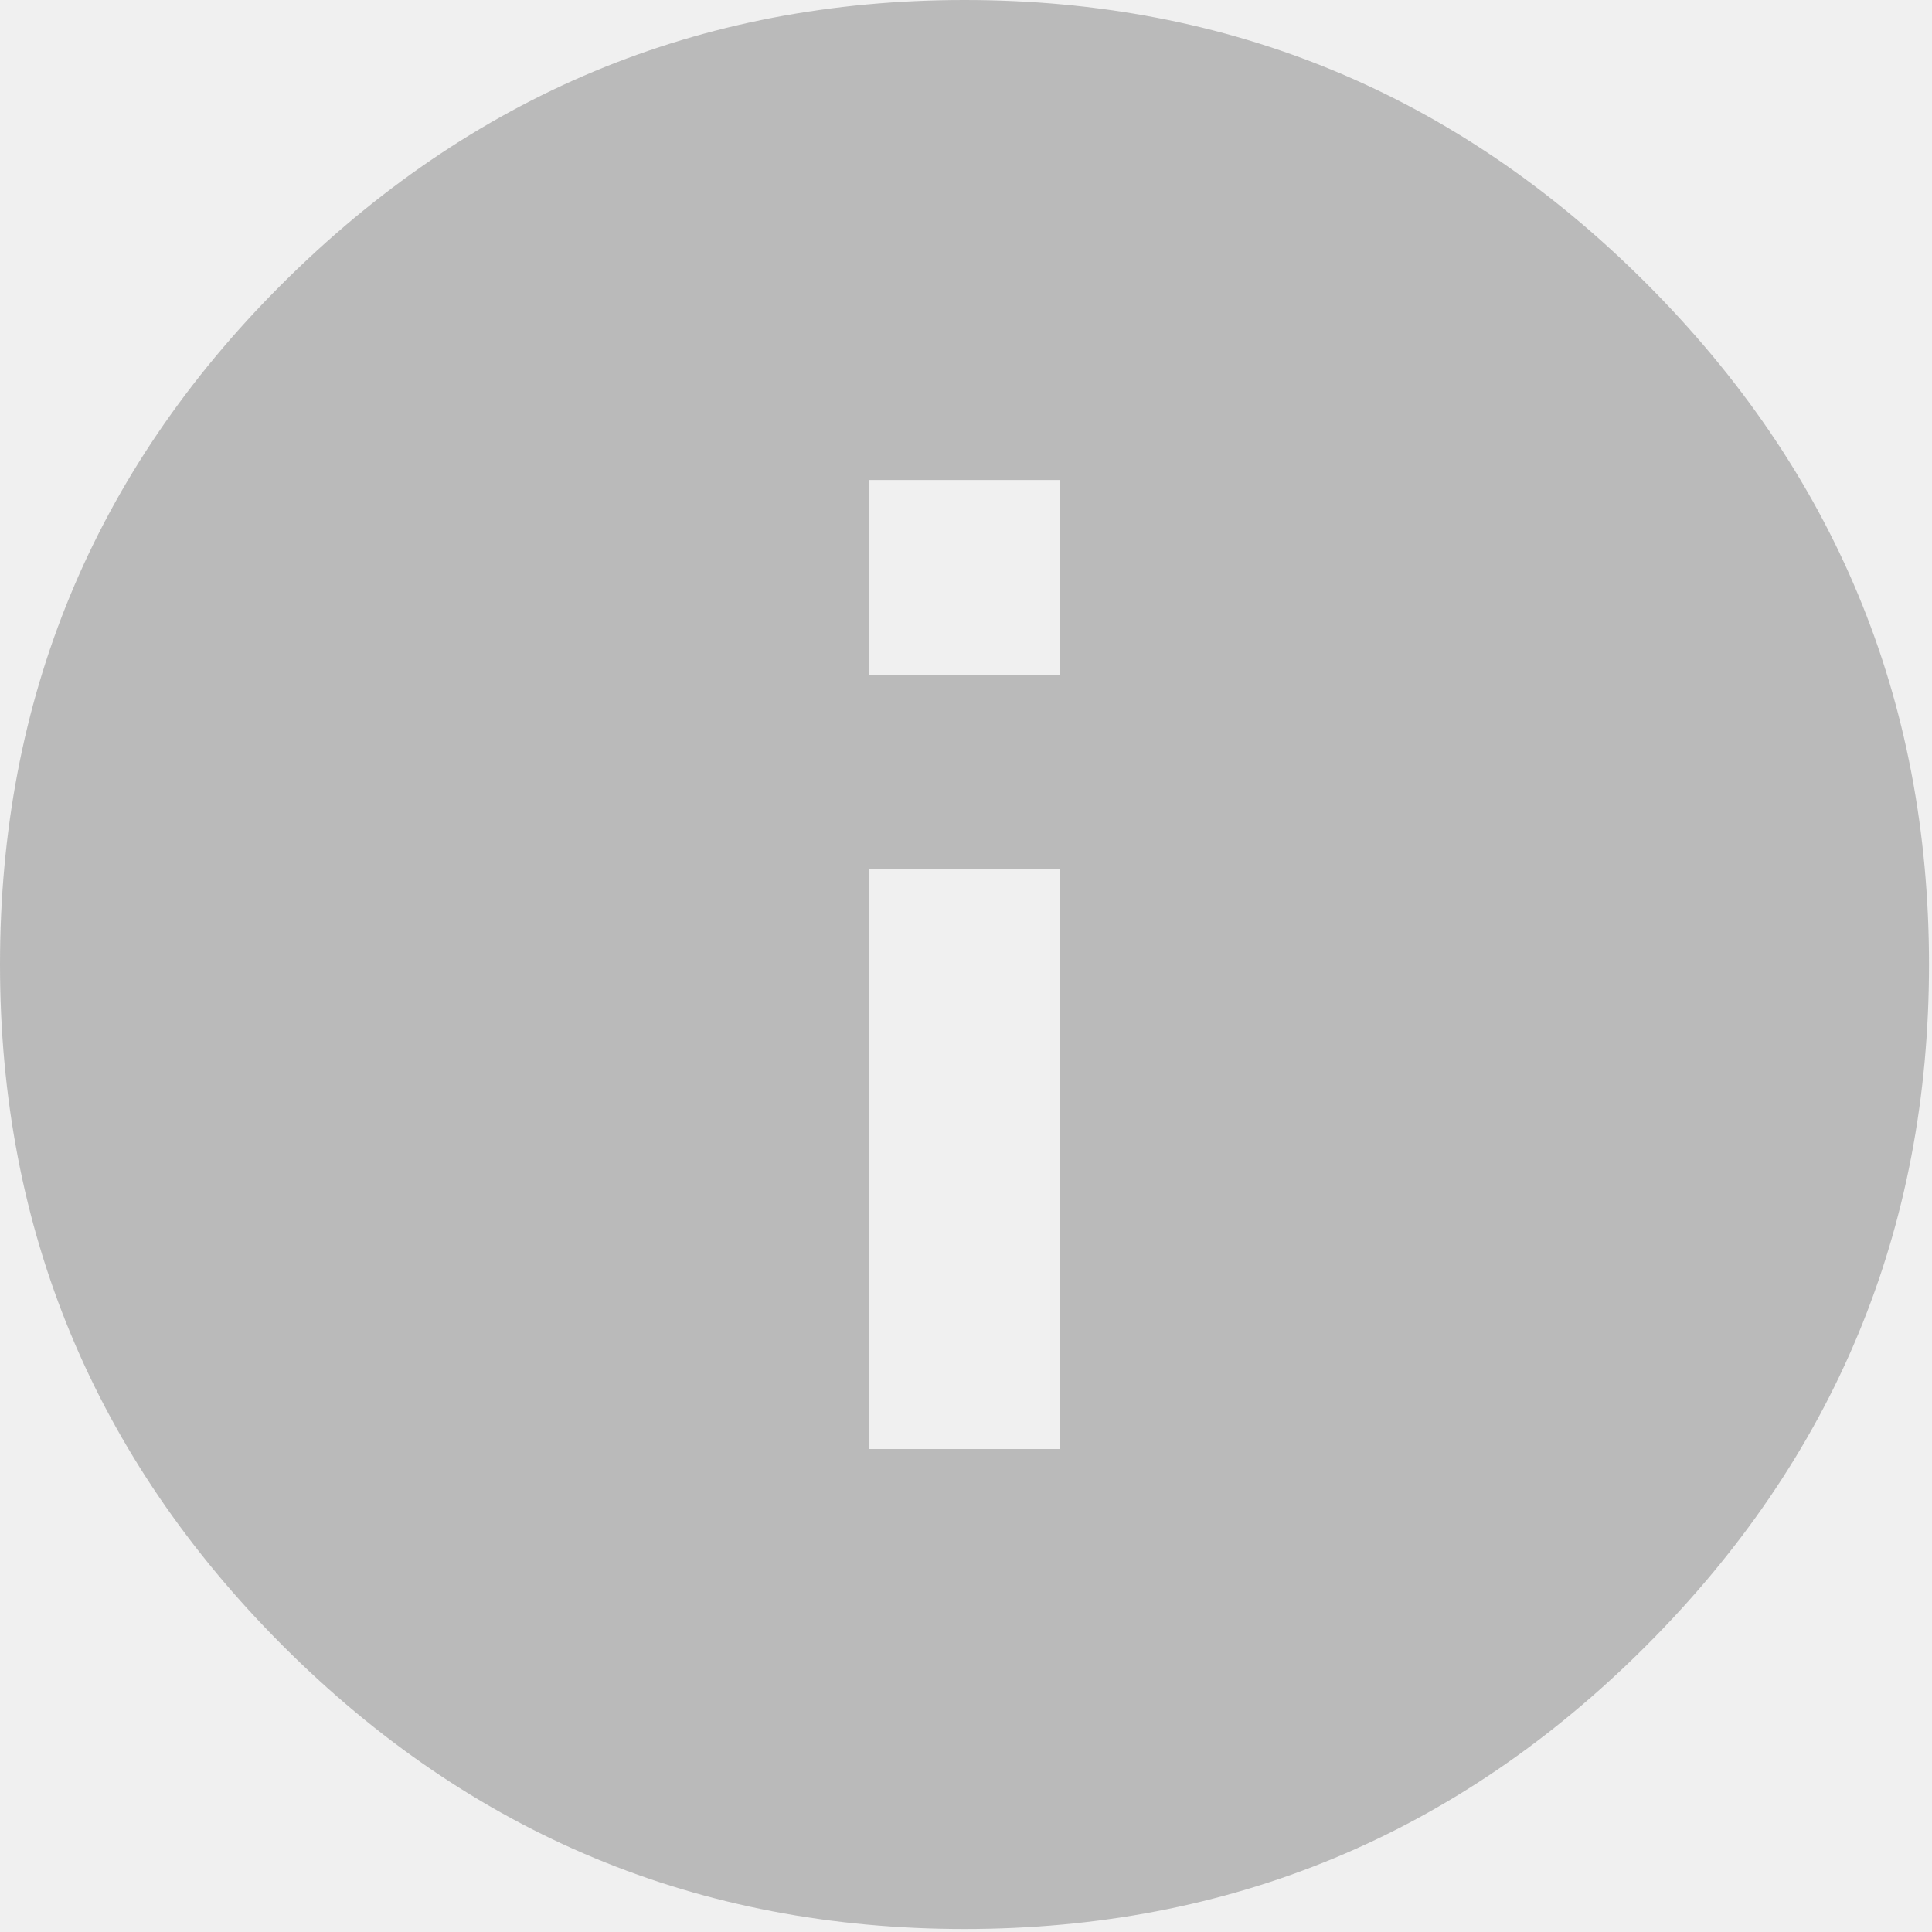
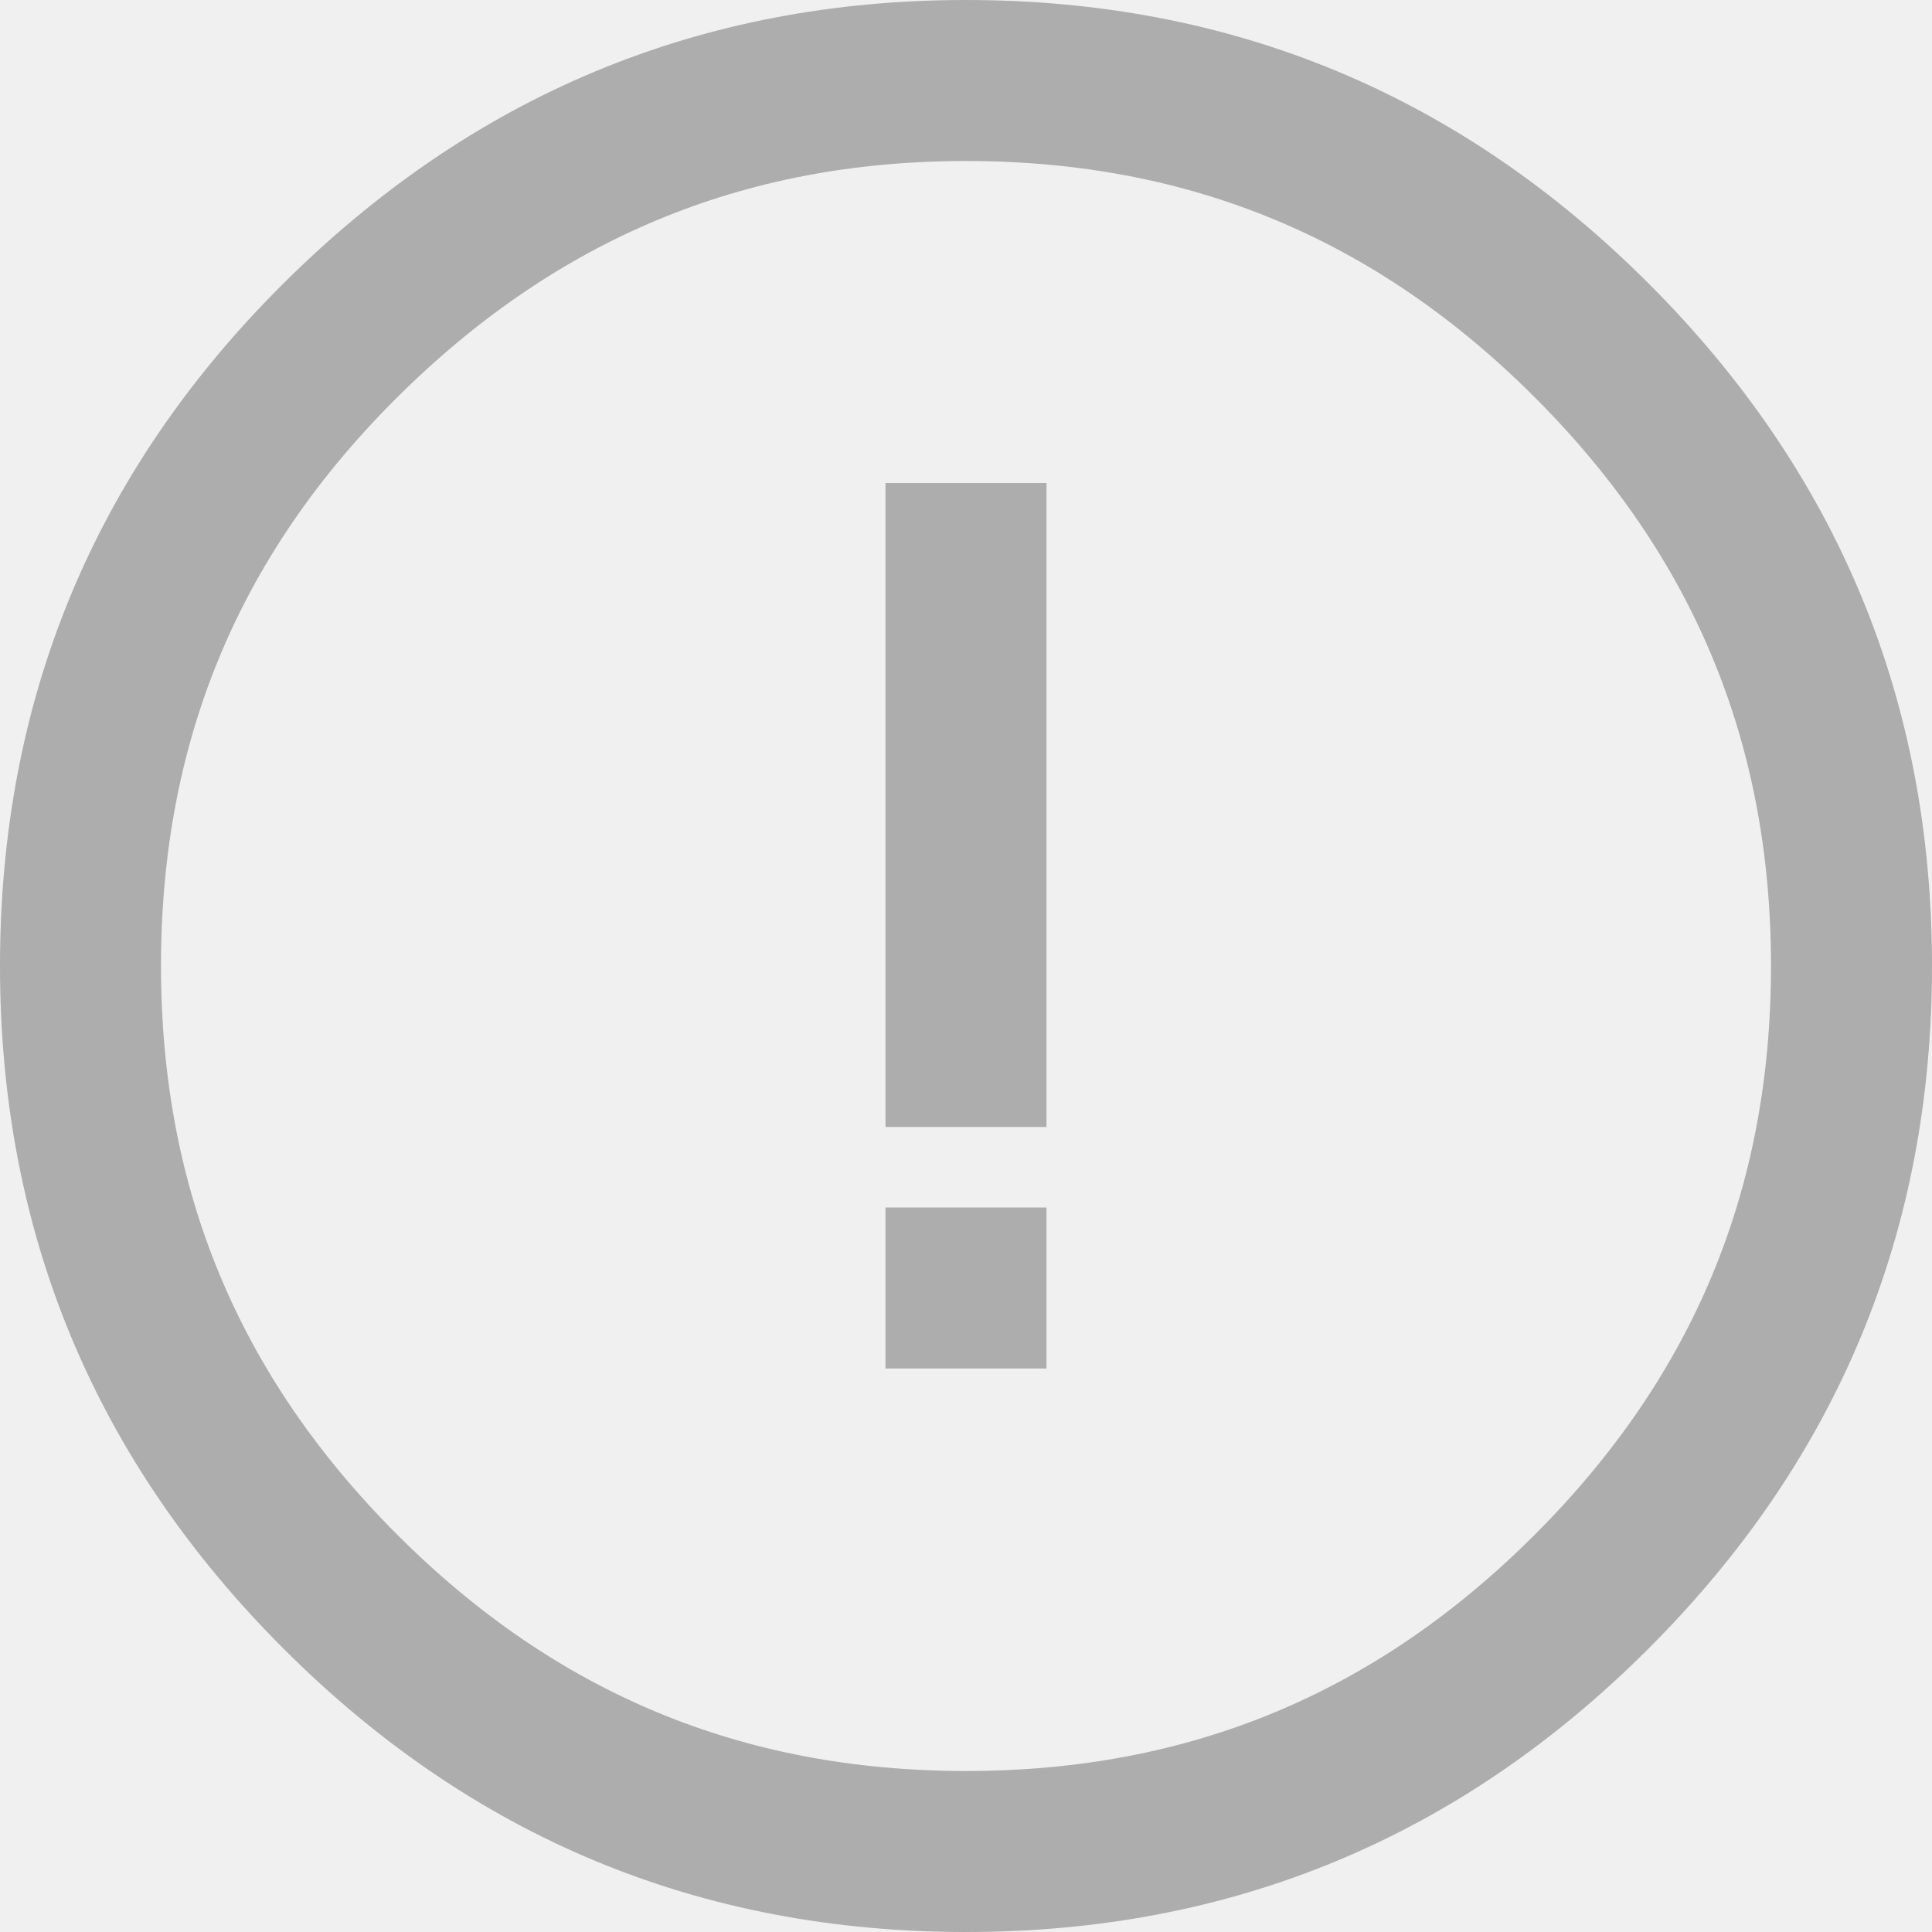
- <svg xmlns="http://www.w3.org/2000/svg" xmlns:xlink="http://www.w3.org/1999/xlink" width="20px" height="20px" viewBox="0 0 20 20" version="1.1">
-   <defs>
-     <path d="M10.969,6.984 L10.969,4.969 L9,4.969 L9,6.984 L10.969,6.984 Z M10.969,15 L10.969,9 L9,9 L9,15 L10.969,15 Z M2.906,2.953 C4.875,0.984 7.234,0 9.984,0 C12.734,0 15.086,0.977 17.039,2.93 C18.992,4.883 19.969,7.234 19.969,9.984 C19.969,12.734 18.992,15.086 17.039,17.039 C15.086,18.992 12.734,19.969 9.984,19.969 C7.234,19.969 4.883,18.992 2.93,17.039 C0.977,15.086 0,12.734 0,9.984 C0,7.234 0.969,4.891 2.906,2.953 Z" id="path-1" />
-   </defs>
-   <g id="Components" stroke="none" stroke-width="1" fill="none" fill-rule="evenodd" opacity="0.4">
-     <g id="Toolkit-Documentation:-Components" transform="translate(-537, -1157)">
-       <g id="Popups-&amp;-Modals" transform="translate(534, 911)">
-         <g id="Tooltip" transform="translate(3, 218)">
-           <g id="Group-35" transform="translate(0, 28)">
-             <g id="baseline-format_list_numbered-24px-copy">
-               <mask id="mask-2" fill="white">
-                 <use xlink:href="#path-1" />
-               </mask>
-               <use id="info" fill="#696969" xlink:href="#path-1" />
-               <polygon id="Shape" mask="url(#mask-2)" points="-2 -2 22 -2 22 22 -2 22" />
-             </g>
+ <svg xmlns="http://www.w3.org/2000/svg" width="24px" height="24px" viewBox="0 0 24 24" version="1.1">
+   <defs />
+   <g id="Components" stroke="none" stroke-width="1" fill="none" fill-rule="evenodd" opacity="0.5">
+     <g id="Toolkit-Documentation:-Components" transform="translate(-948, -1247)">
+       <g id="Popups-&amp;-Modals" transform="translate(948, 1003)">
+         <g id="Tooltip" transform="translate(0, 218)">
+           <g id="baseline-format_list_numbered-24px-copy" transform="translate(0, 26)">
+             <polygon id="Shape" points="0 0 24 0 24 24 0 24" />
+             <path d="M4.2,4.256 C2.059,6.397 1,8.96 1,12 C1,15.04 2.068,17.612 4.228,19.772 C6.388,21.932 8.96,23 12,23 C15.04,23 17.612,21.932 19.772,19.772 C21.932,17.612 23,15.04 23,12 C23,8.96 21.932,6.388 19.772,4.228 C17.612,2.068 15.04,1 12,1 C8.961,1 6.379,2.077 4.2,4.256 Z" id="info" stroke="#696969" stroke-width="2" />
+             <path d="M12,7 L12,13" id="Shape" stroke="#696969" stroke-width="2" stroke-linecap="square" />
+             <rect id="Rectangle-2" fill="#696969" fill-rule="nonzero" x="11" y="15" width="2" height="2" />
          </g>
        </g>
      </g>
    </g>
  </g>
</svg>
